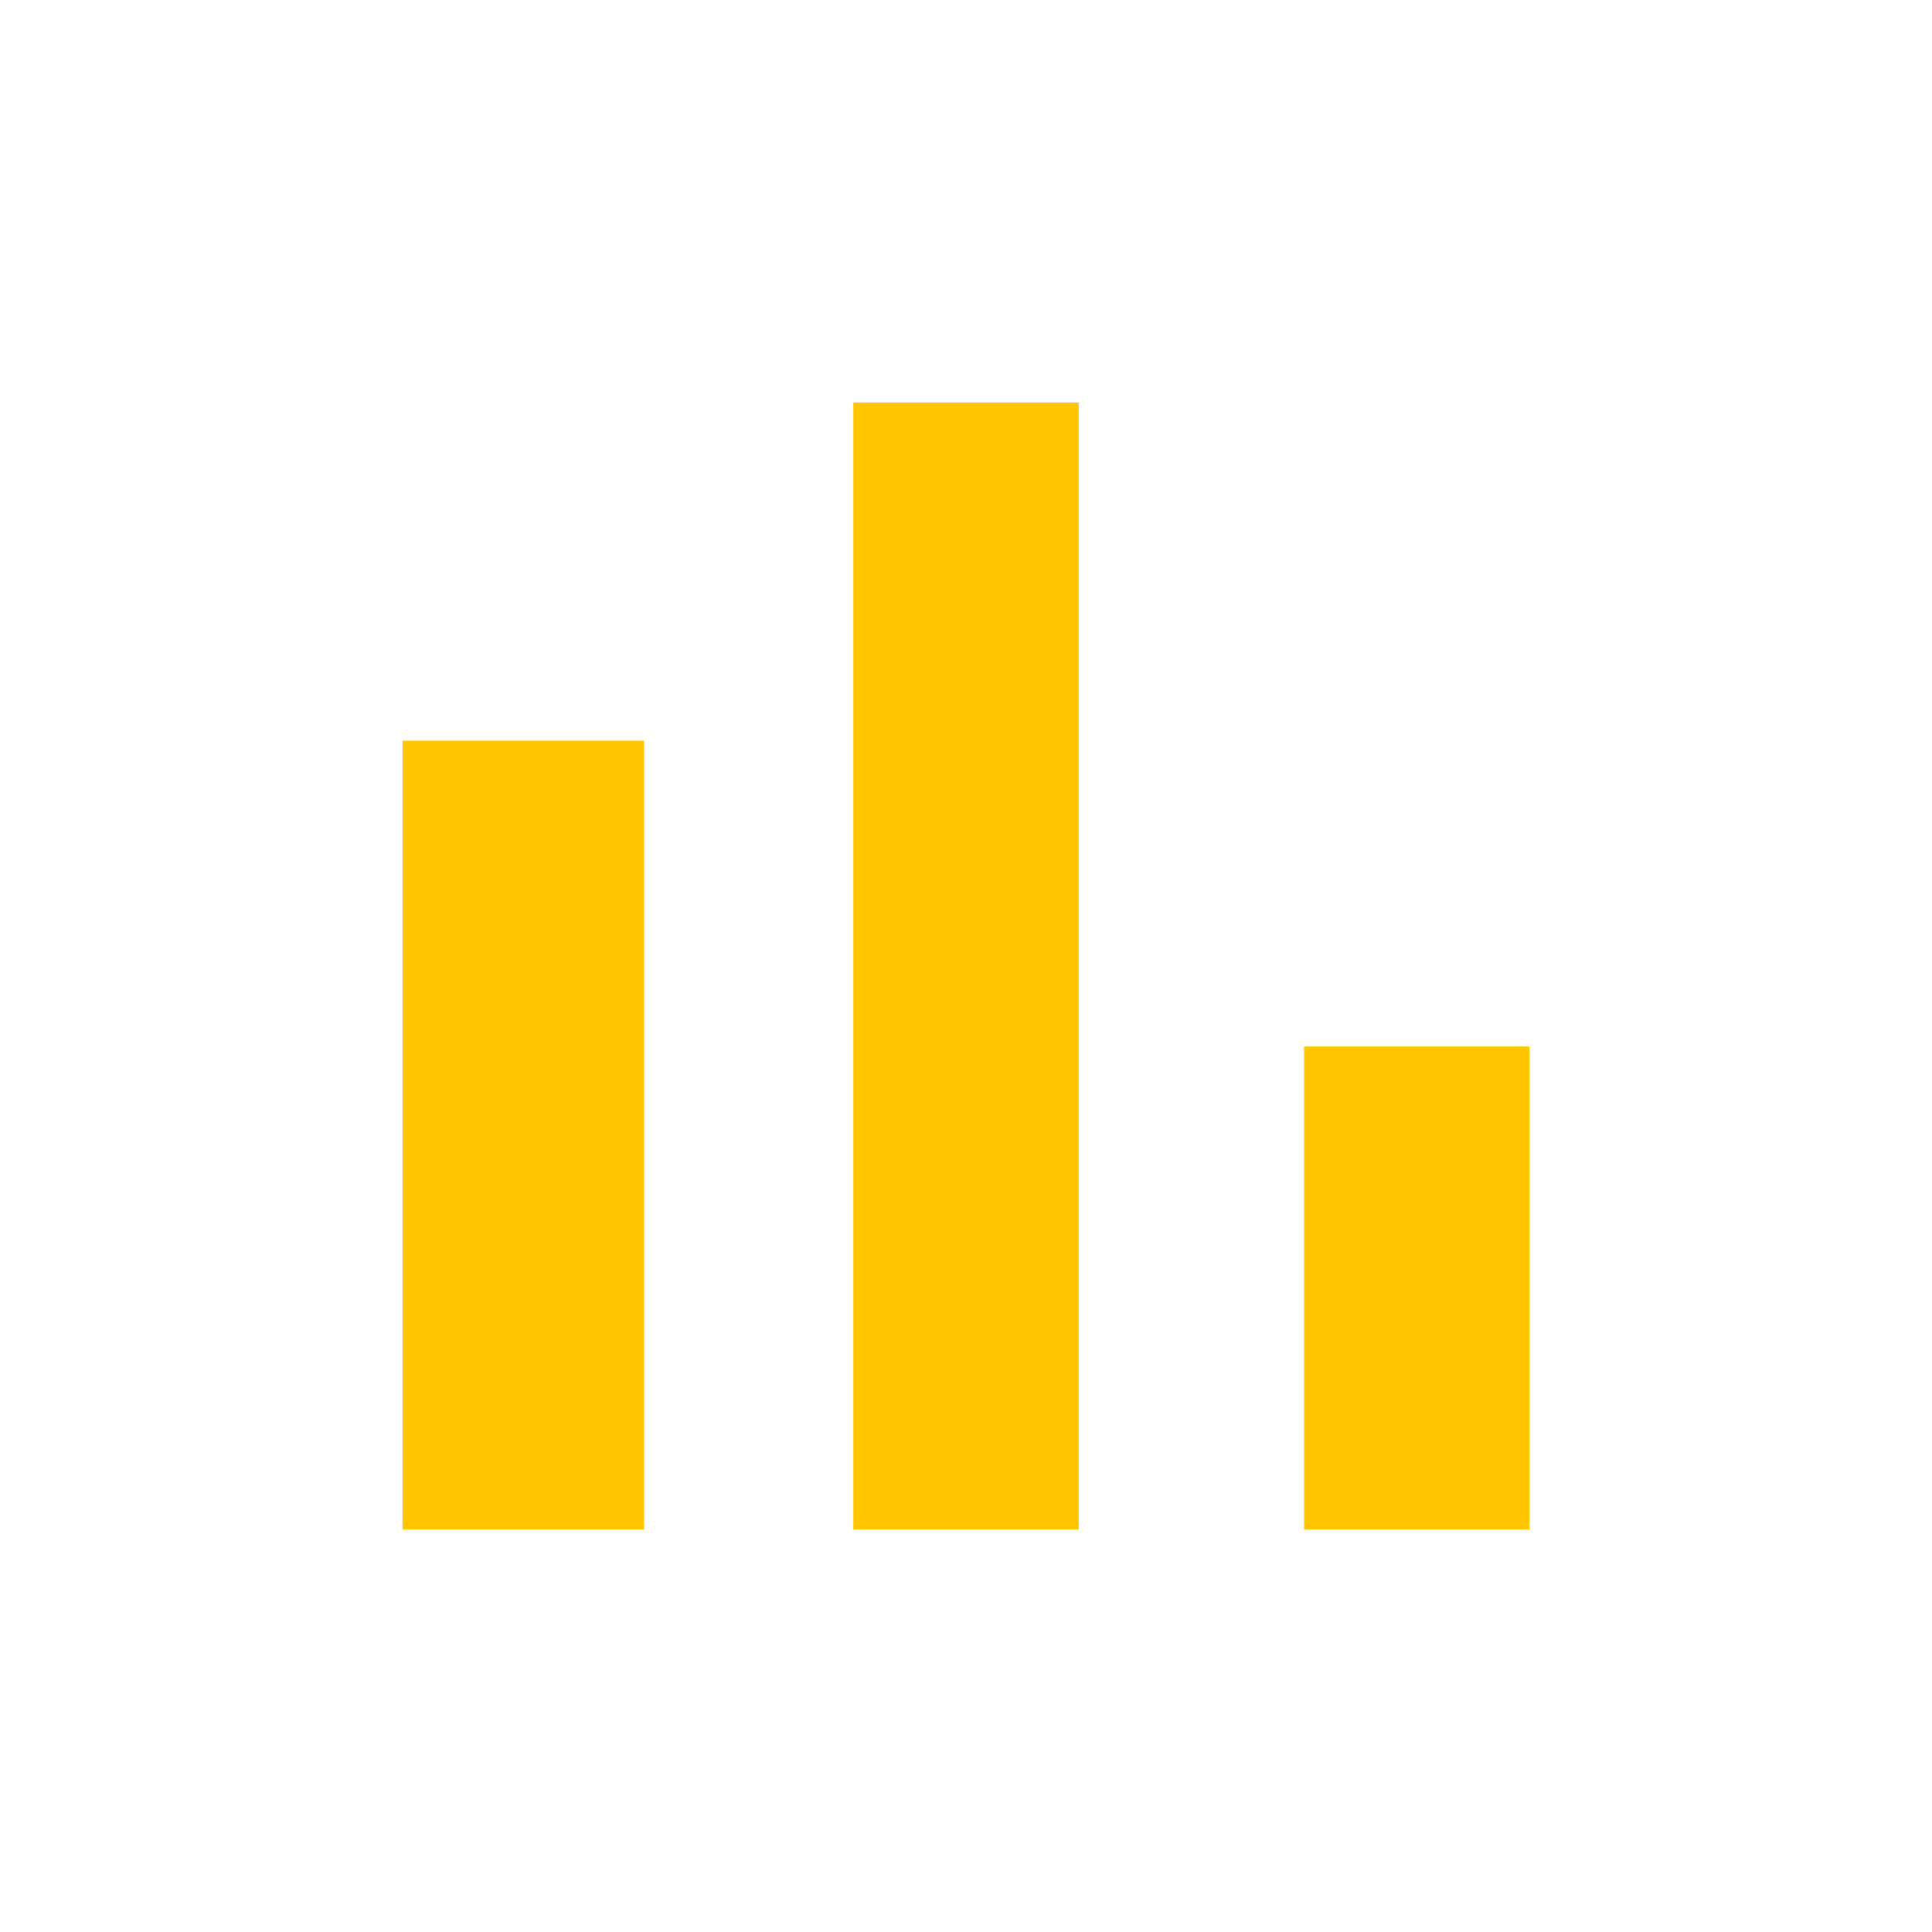
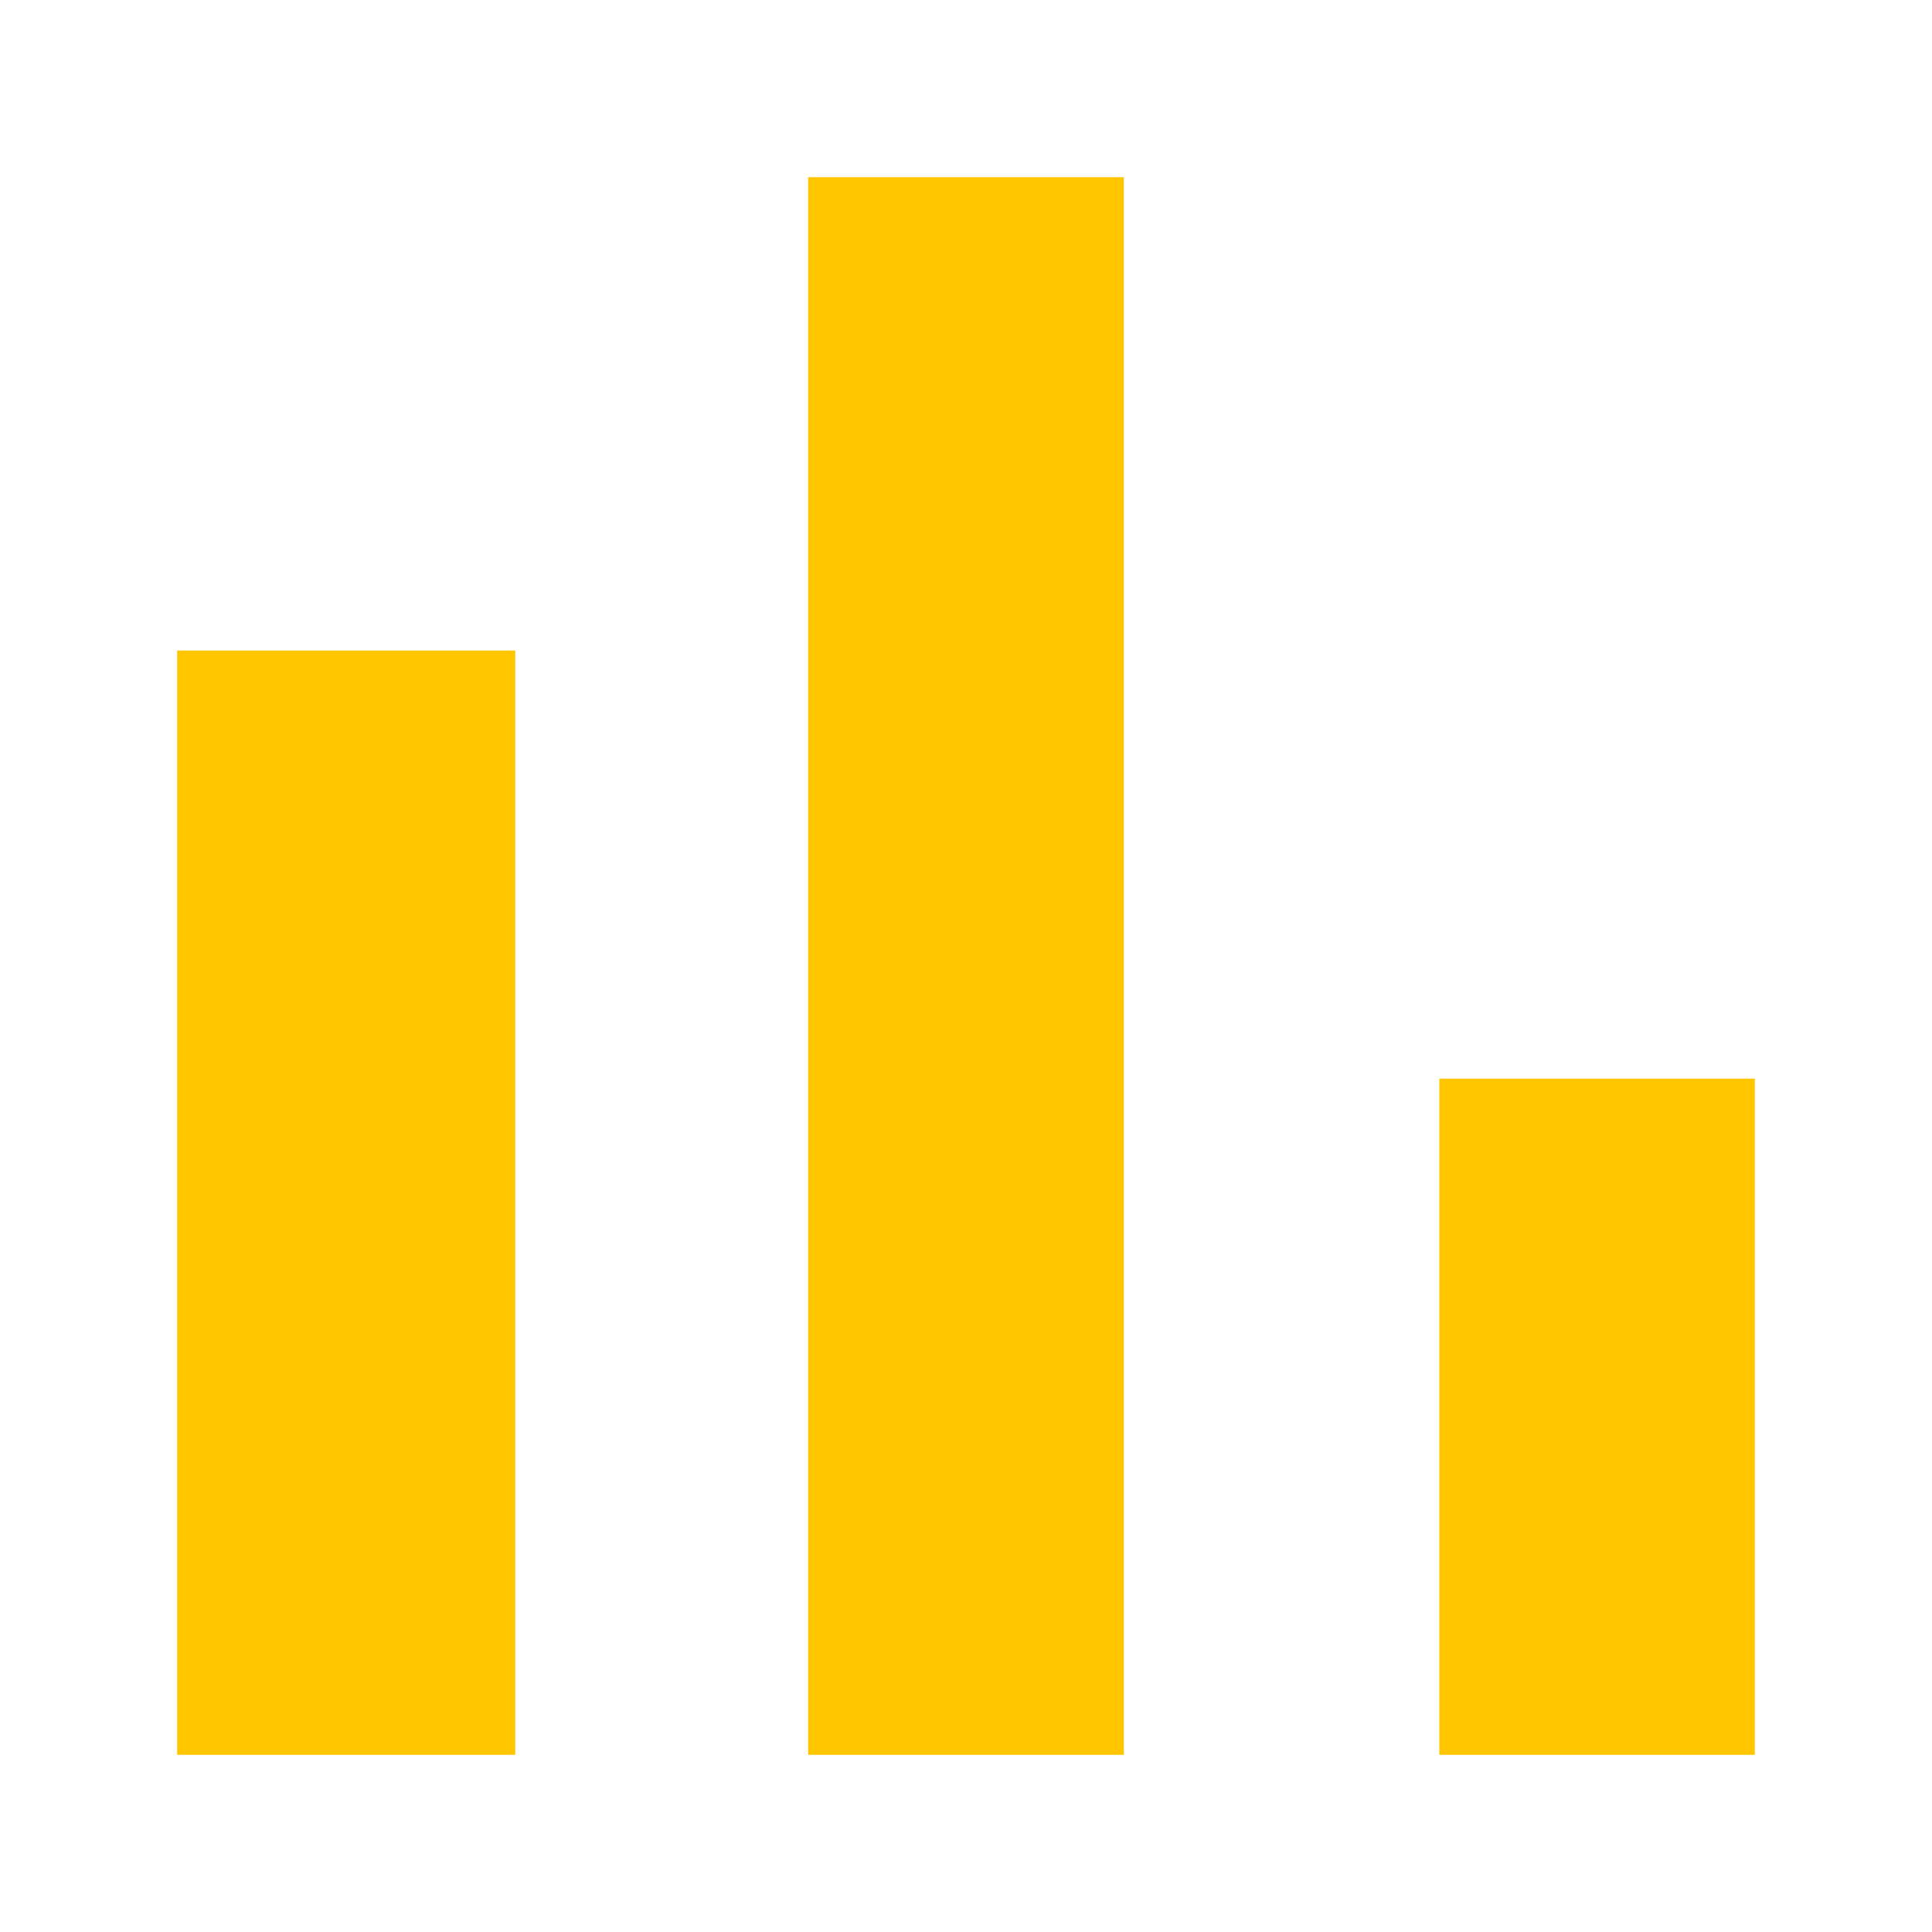
- <svg xmlns="http://www.w3.org/2000/svg" width="14" height="14" viewBox="0 0 14 14" fill="none">
-   <path d="M2.917 5.367H4.667V11.083H2.917V5.367ZM6.183 2.917H7.817V11.083H6.183V2.917ZM9.45 7.583H11.083V11.083H9.45V7.583Z" fill="#FFC600" />
+ <svg xmlns="http://www.w3.org/2000/svg" width="10" height="10" viewBox="0 0 10 10" fill="none">
+   <path d="M0.917 3.367H2.667V9.083H0.917V3.367ZM4.183 0.917H5.817V9.083H4.183V0.917ZM7.45 5.583H9.083V9.083H7.45V5.583Z" fill="#FFC600" />
</svg>
